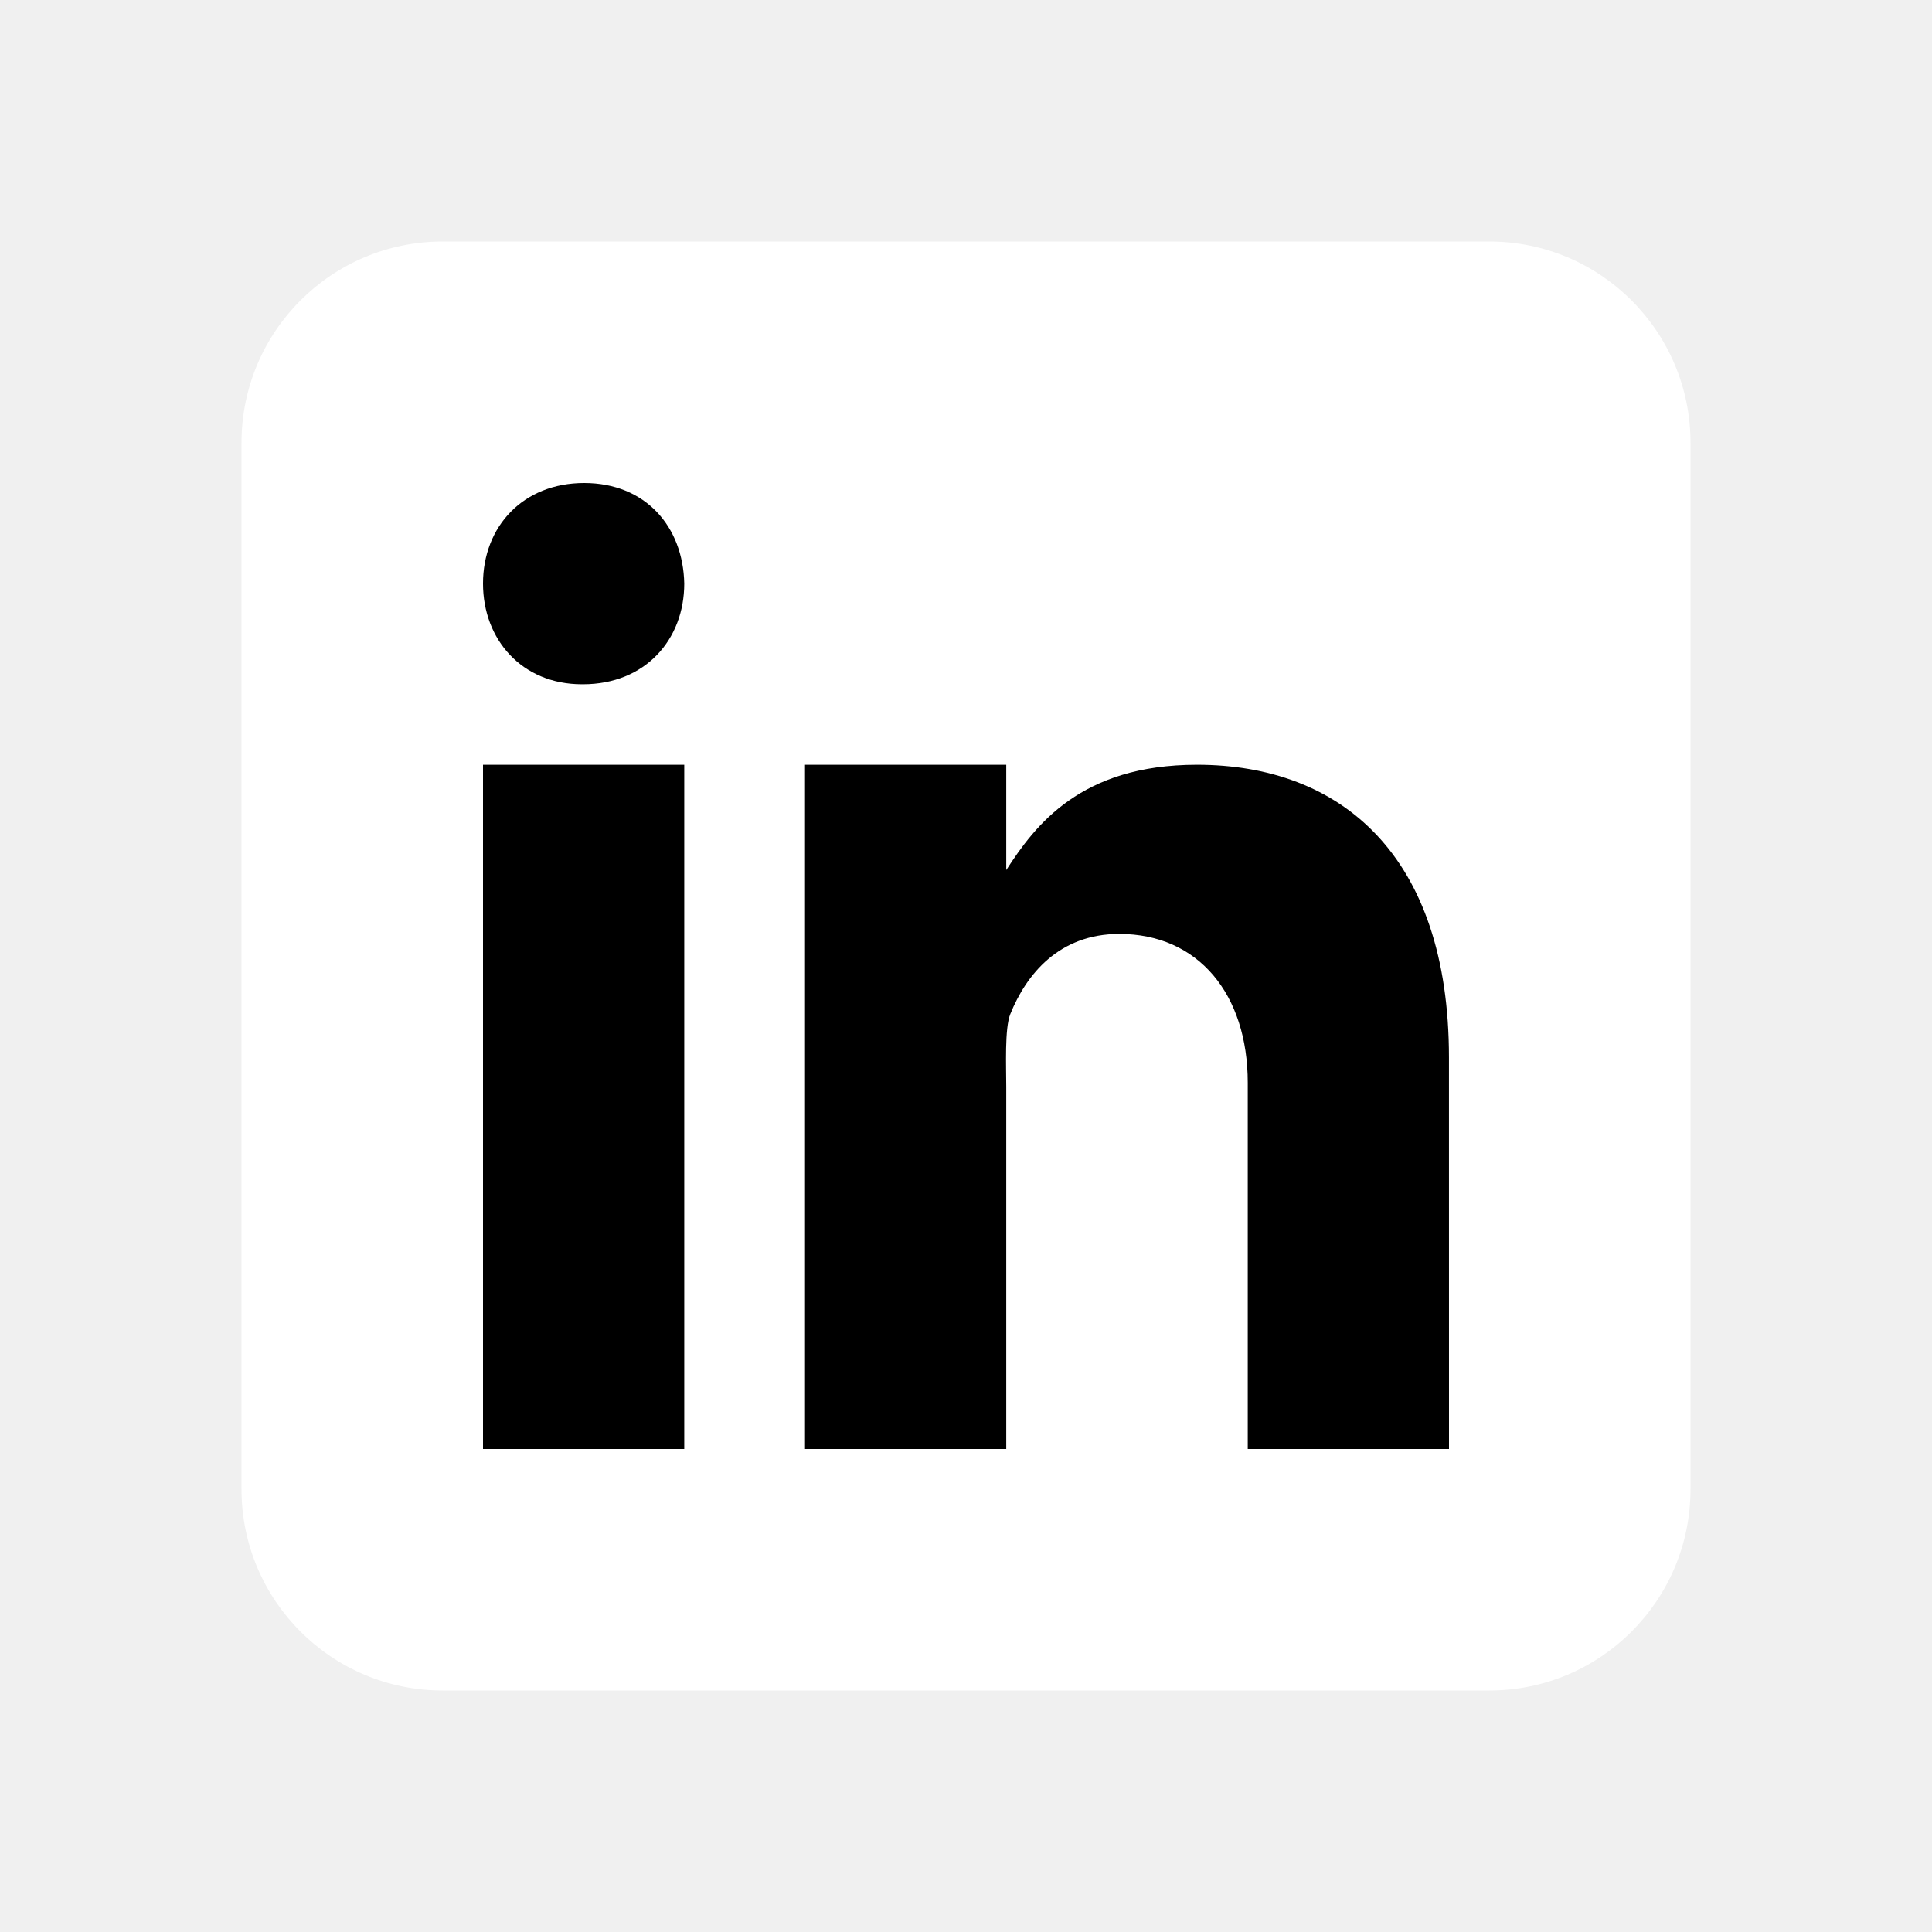
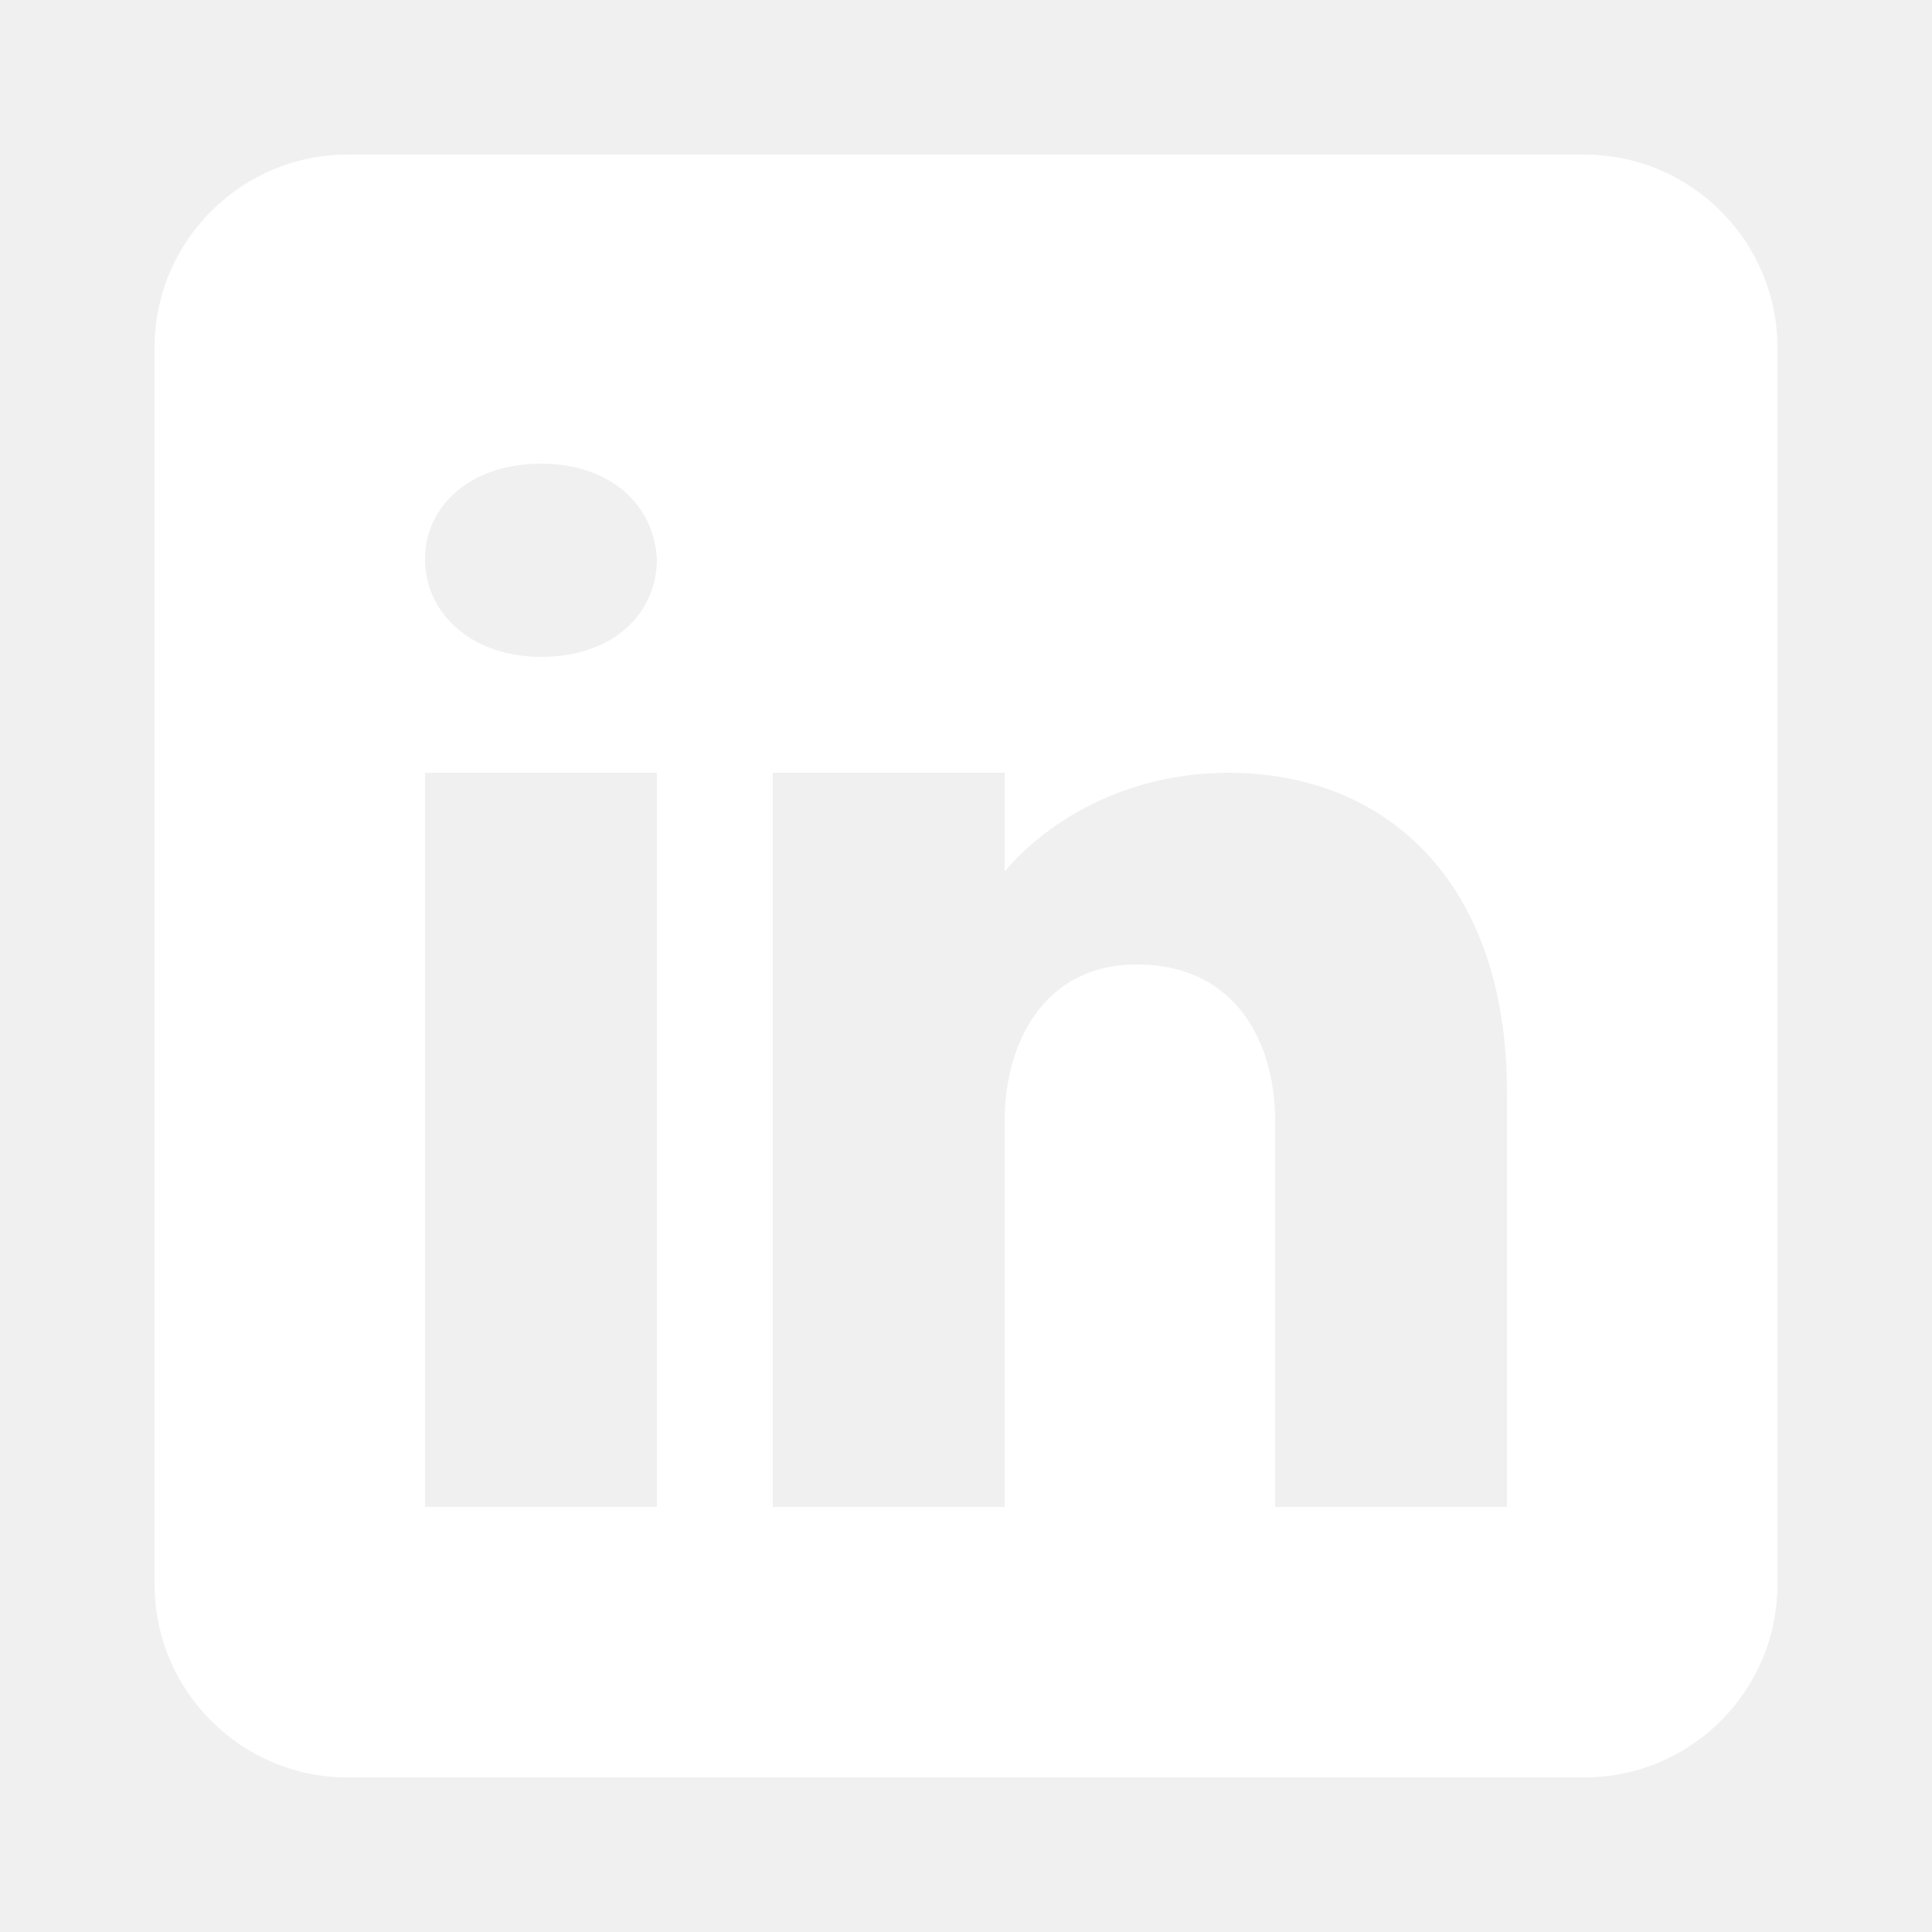
- <svg xmlns="http://www.w3.org/2000/svg" viewBox="0 0 48 48" width="48px" height="48px">
-   <path fill="#FFFFFF" d="M42,37c0,2.762-2.238,5-5,5H11c-2.761,0-5-2.238-5-5V11c0-2.762,2.239-5,5-5h26c2.762,0,5,2.238,5,5V37z" />
-   <path fill="#000000" d="M12 19H17V36H12zM14.485 17h-.028C12.965 17 12 15.888 12 14.499 12 13.08 12.995 12 14.514 12c1.521 0 2.458 1.08 2.486 2.499C17 15.887 16.035 17 14.485 17zM36 36h-5v-9.099c0-2.198-1.225-3.698-3.192-3.698-1.501 0-2.313 1.012-2.707 1.99C24.957 25.543 25 26.511 25 27v9h-5V19h5v2.616C25.721 20.5 26.85 19 29.738 19c3.578 0 6.261 2.25 6.261 7.274L36 36 36 36z" />
+ <svg xmlns="http://www.w3.org/2000/svg" viewBox="0 0 50 50" width="50px" height="50px">
+   <path fill="#FFFFFF" d="M41,4H9C6.24,4,4,6.24,4,9v32c0,2.76,2.24,5,5,5h32c2.76,0,5-2.24,5-5V9C46,6.24,43.76,4,41,4z M17,20v19h-6V20H17z M11,14.47c0-1.4,1.2-2.47,3-2.47s2.93,1.07,3,2.47c0,1.4-1.12,2.53-3,2.53C12.2,17,11,15.87,11,14.47z M39,39h-6c0,0,0-9.26,0-10 c0-2-1-4-3.5-4.04h-0.08C27,24.96,26,27.02,26,29c0,0.91,0,10,0,10h-6V20h6v2.56c0,0,1.93-2.56,5.81-2.56 c3.97,0,7.19,2.73,7.19,8.26V39z" />
</svg>
